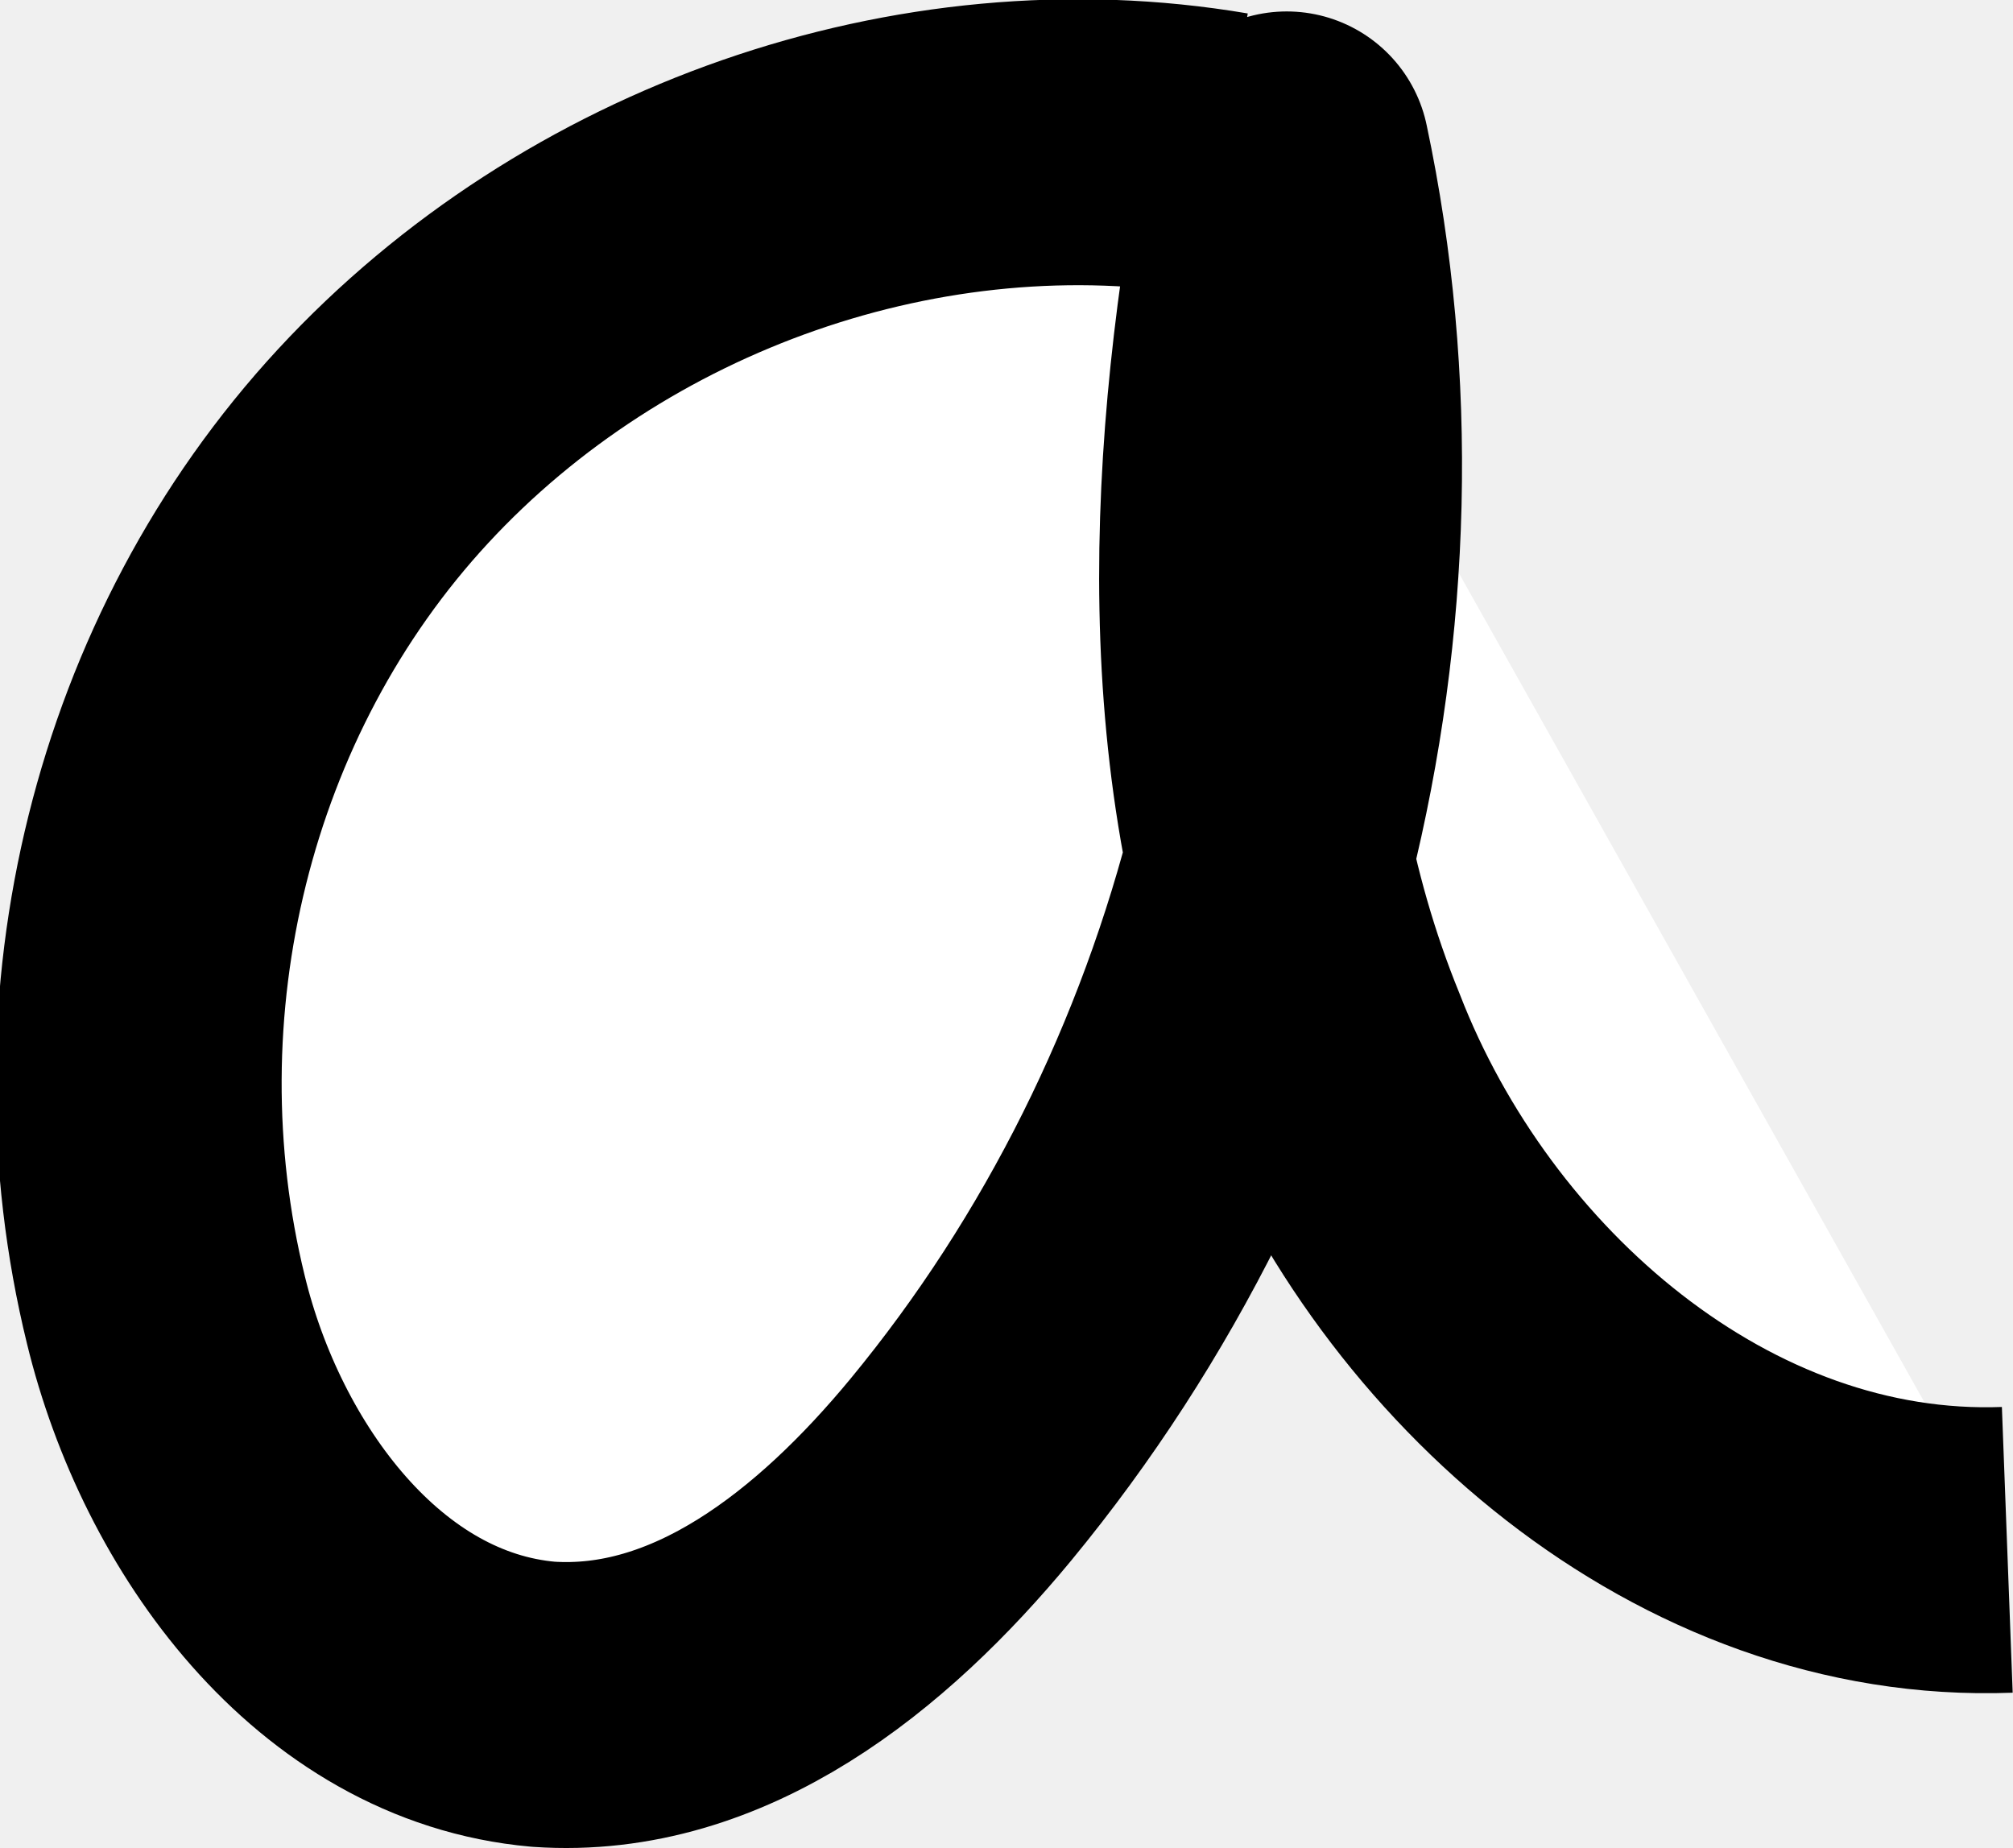
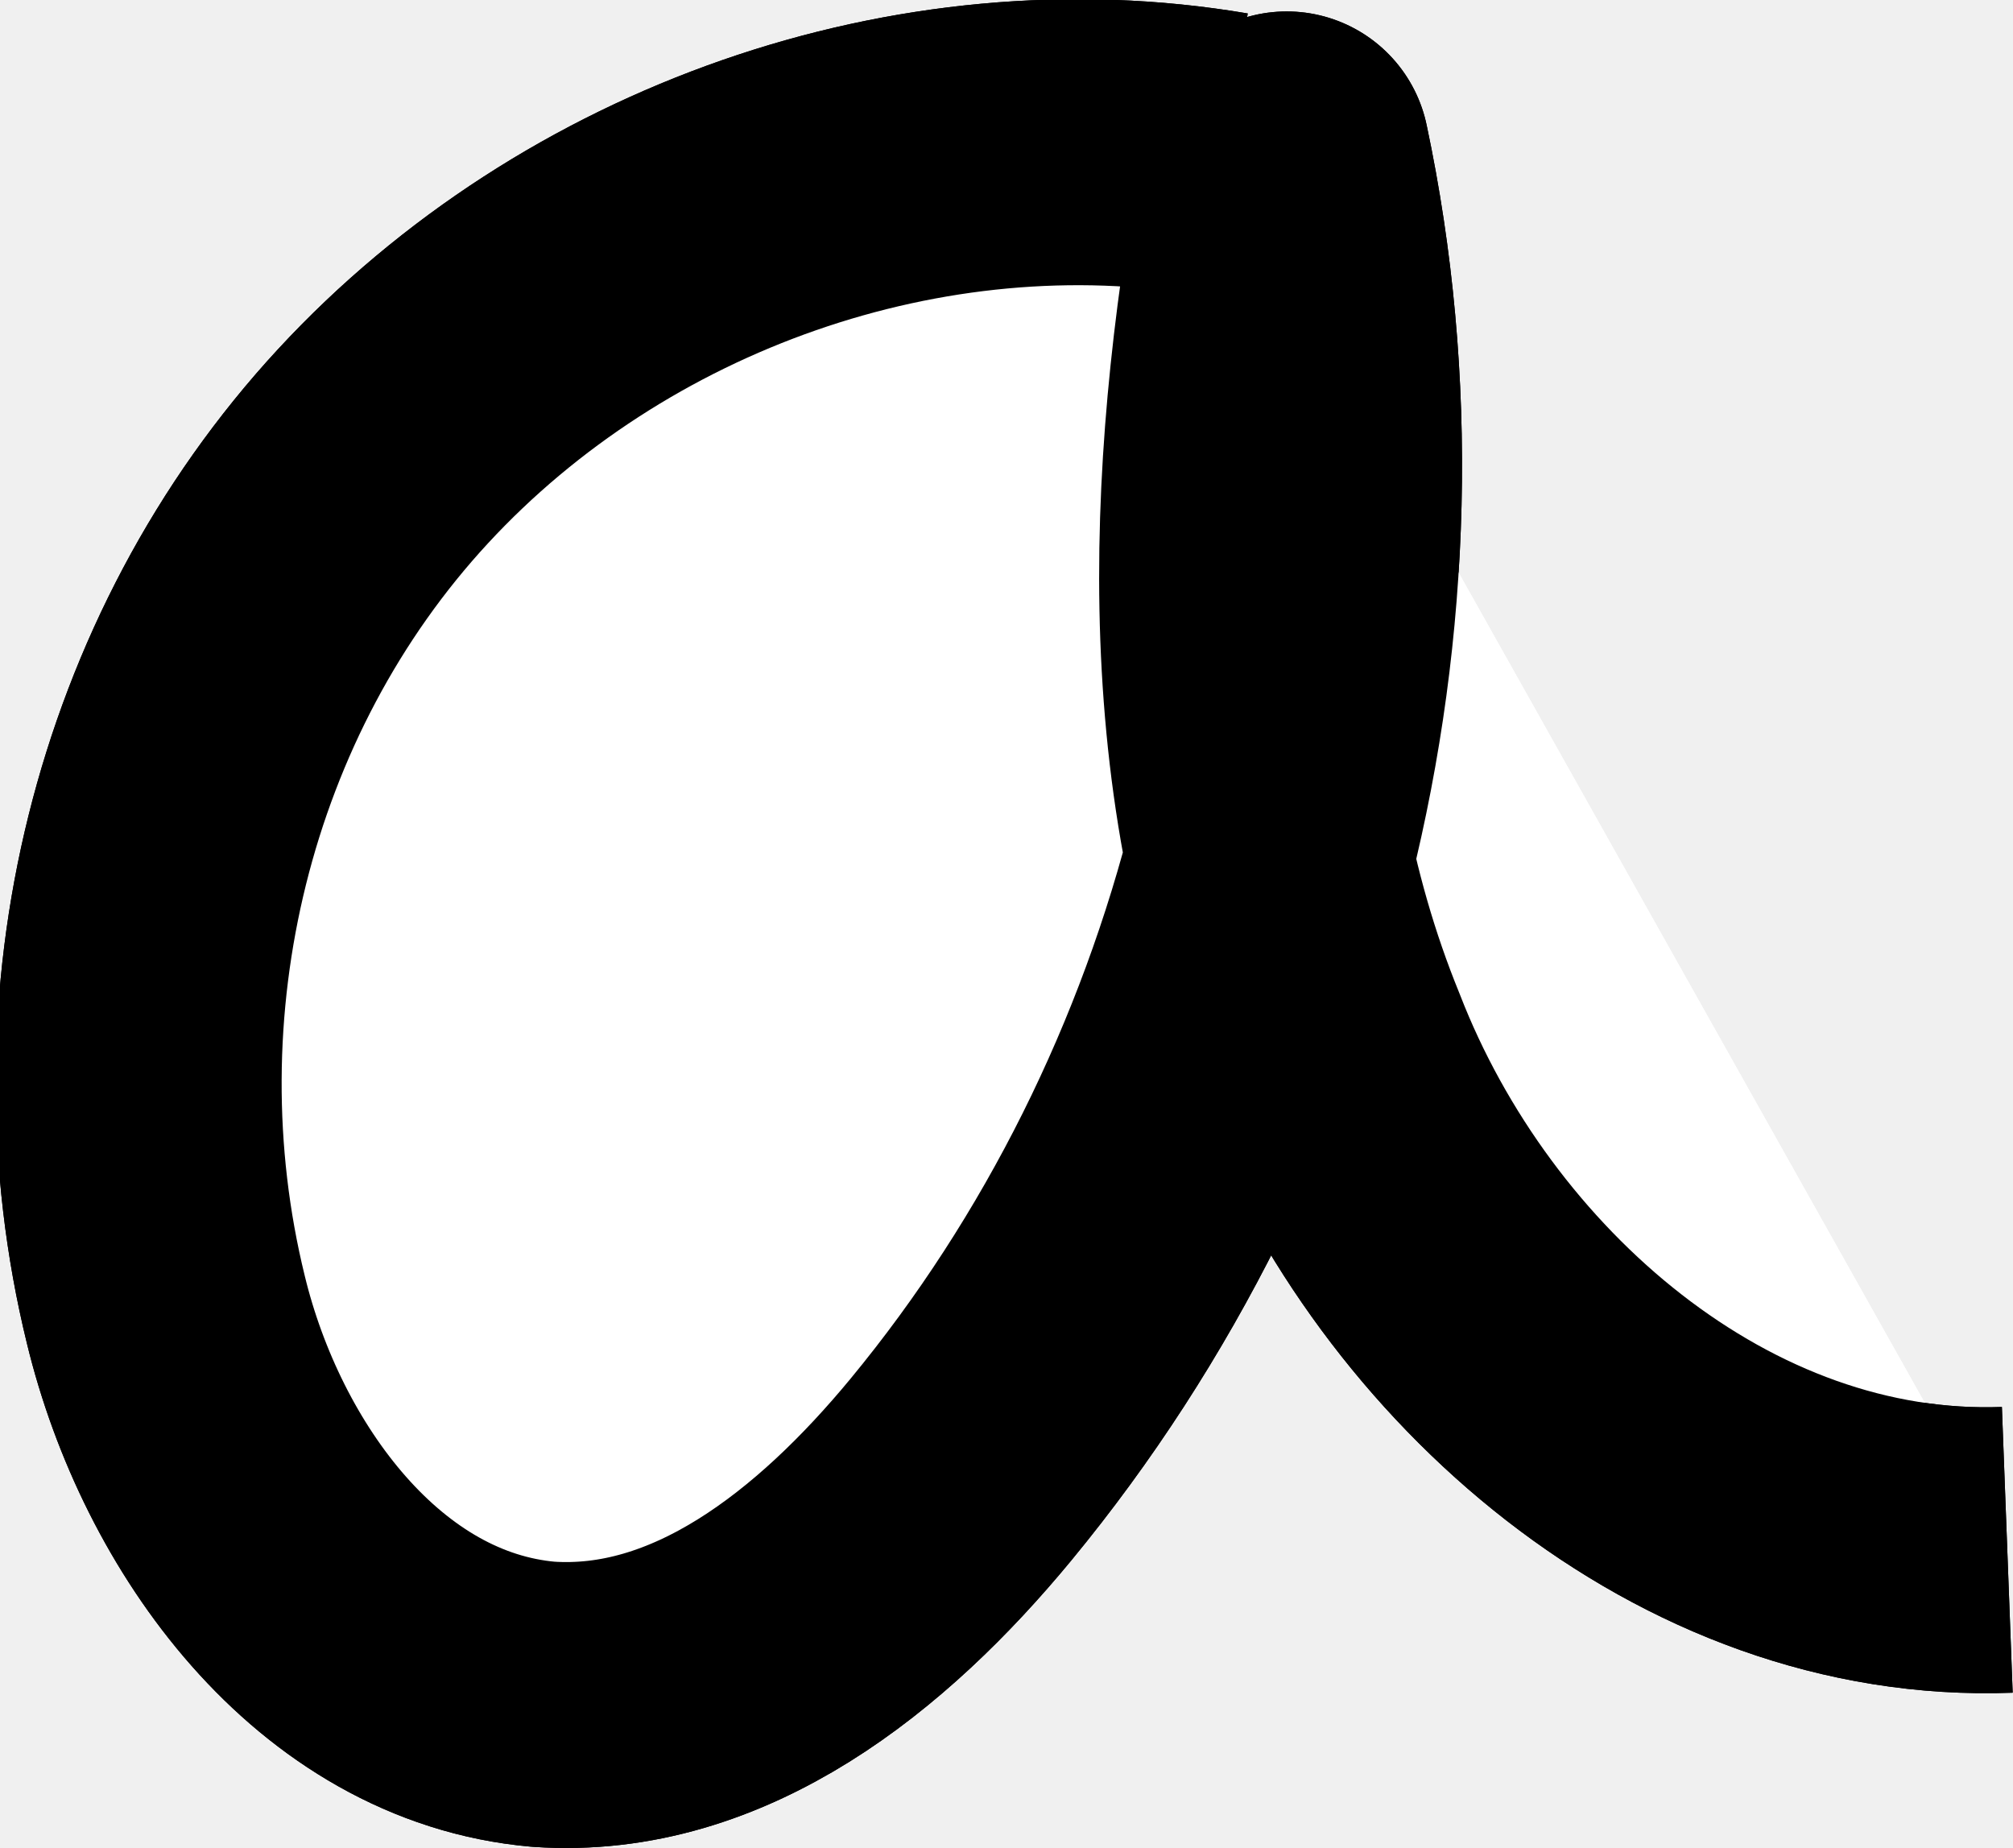
<svg xmlns="http://www.w3.org/2000/svg" id="Layer_1" data-name="Layer 1" width="35.2" height="32.3" viewBox="0 0 35.2 32.3">
  <defs>
    <style>
      .cls-1 {
        fill: #fff;
        stroke: #000;
        stroke-dasharray: 0 0 0 0 0 0;
        stroke-linejoin: round;
        stroke-width: 5px;
      }
    </style>
  </defs>
  <path class="cls-1" d="M21.4,2.7c-5.3-.9-11,1.1-14.7,5.1s-5.1,9.8-3.8,15.1c.8,3.3,3.2,6.6,6.6,6.9,2.9.2,5.4-1.8,7.3-4.1,5.2-6.3,7.4-15,5.7-23-1,5.2-1.3,10.7.7,15.6,1.9,4.9,6.6,9,11.9,8.8" />
+   <path class="cls-1" d="M21.4,2.7c-5.3-.9-11,1.1-14.7,5.1s-5.1,9.8-3.8,15.1c.8,3.3,3.2,6.6,6.6,6.9,2.9.2,5.4-1.8,7.3-4.1,5.2-6.3,7.4-15,5.7-23-1,5.2-1.3,10.7.7,15.6,1.9,4.9,6.6,9,11.9,8.8" />
</svg>
